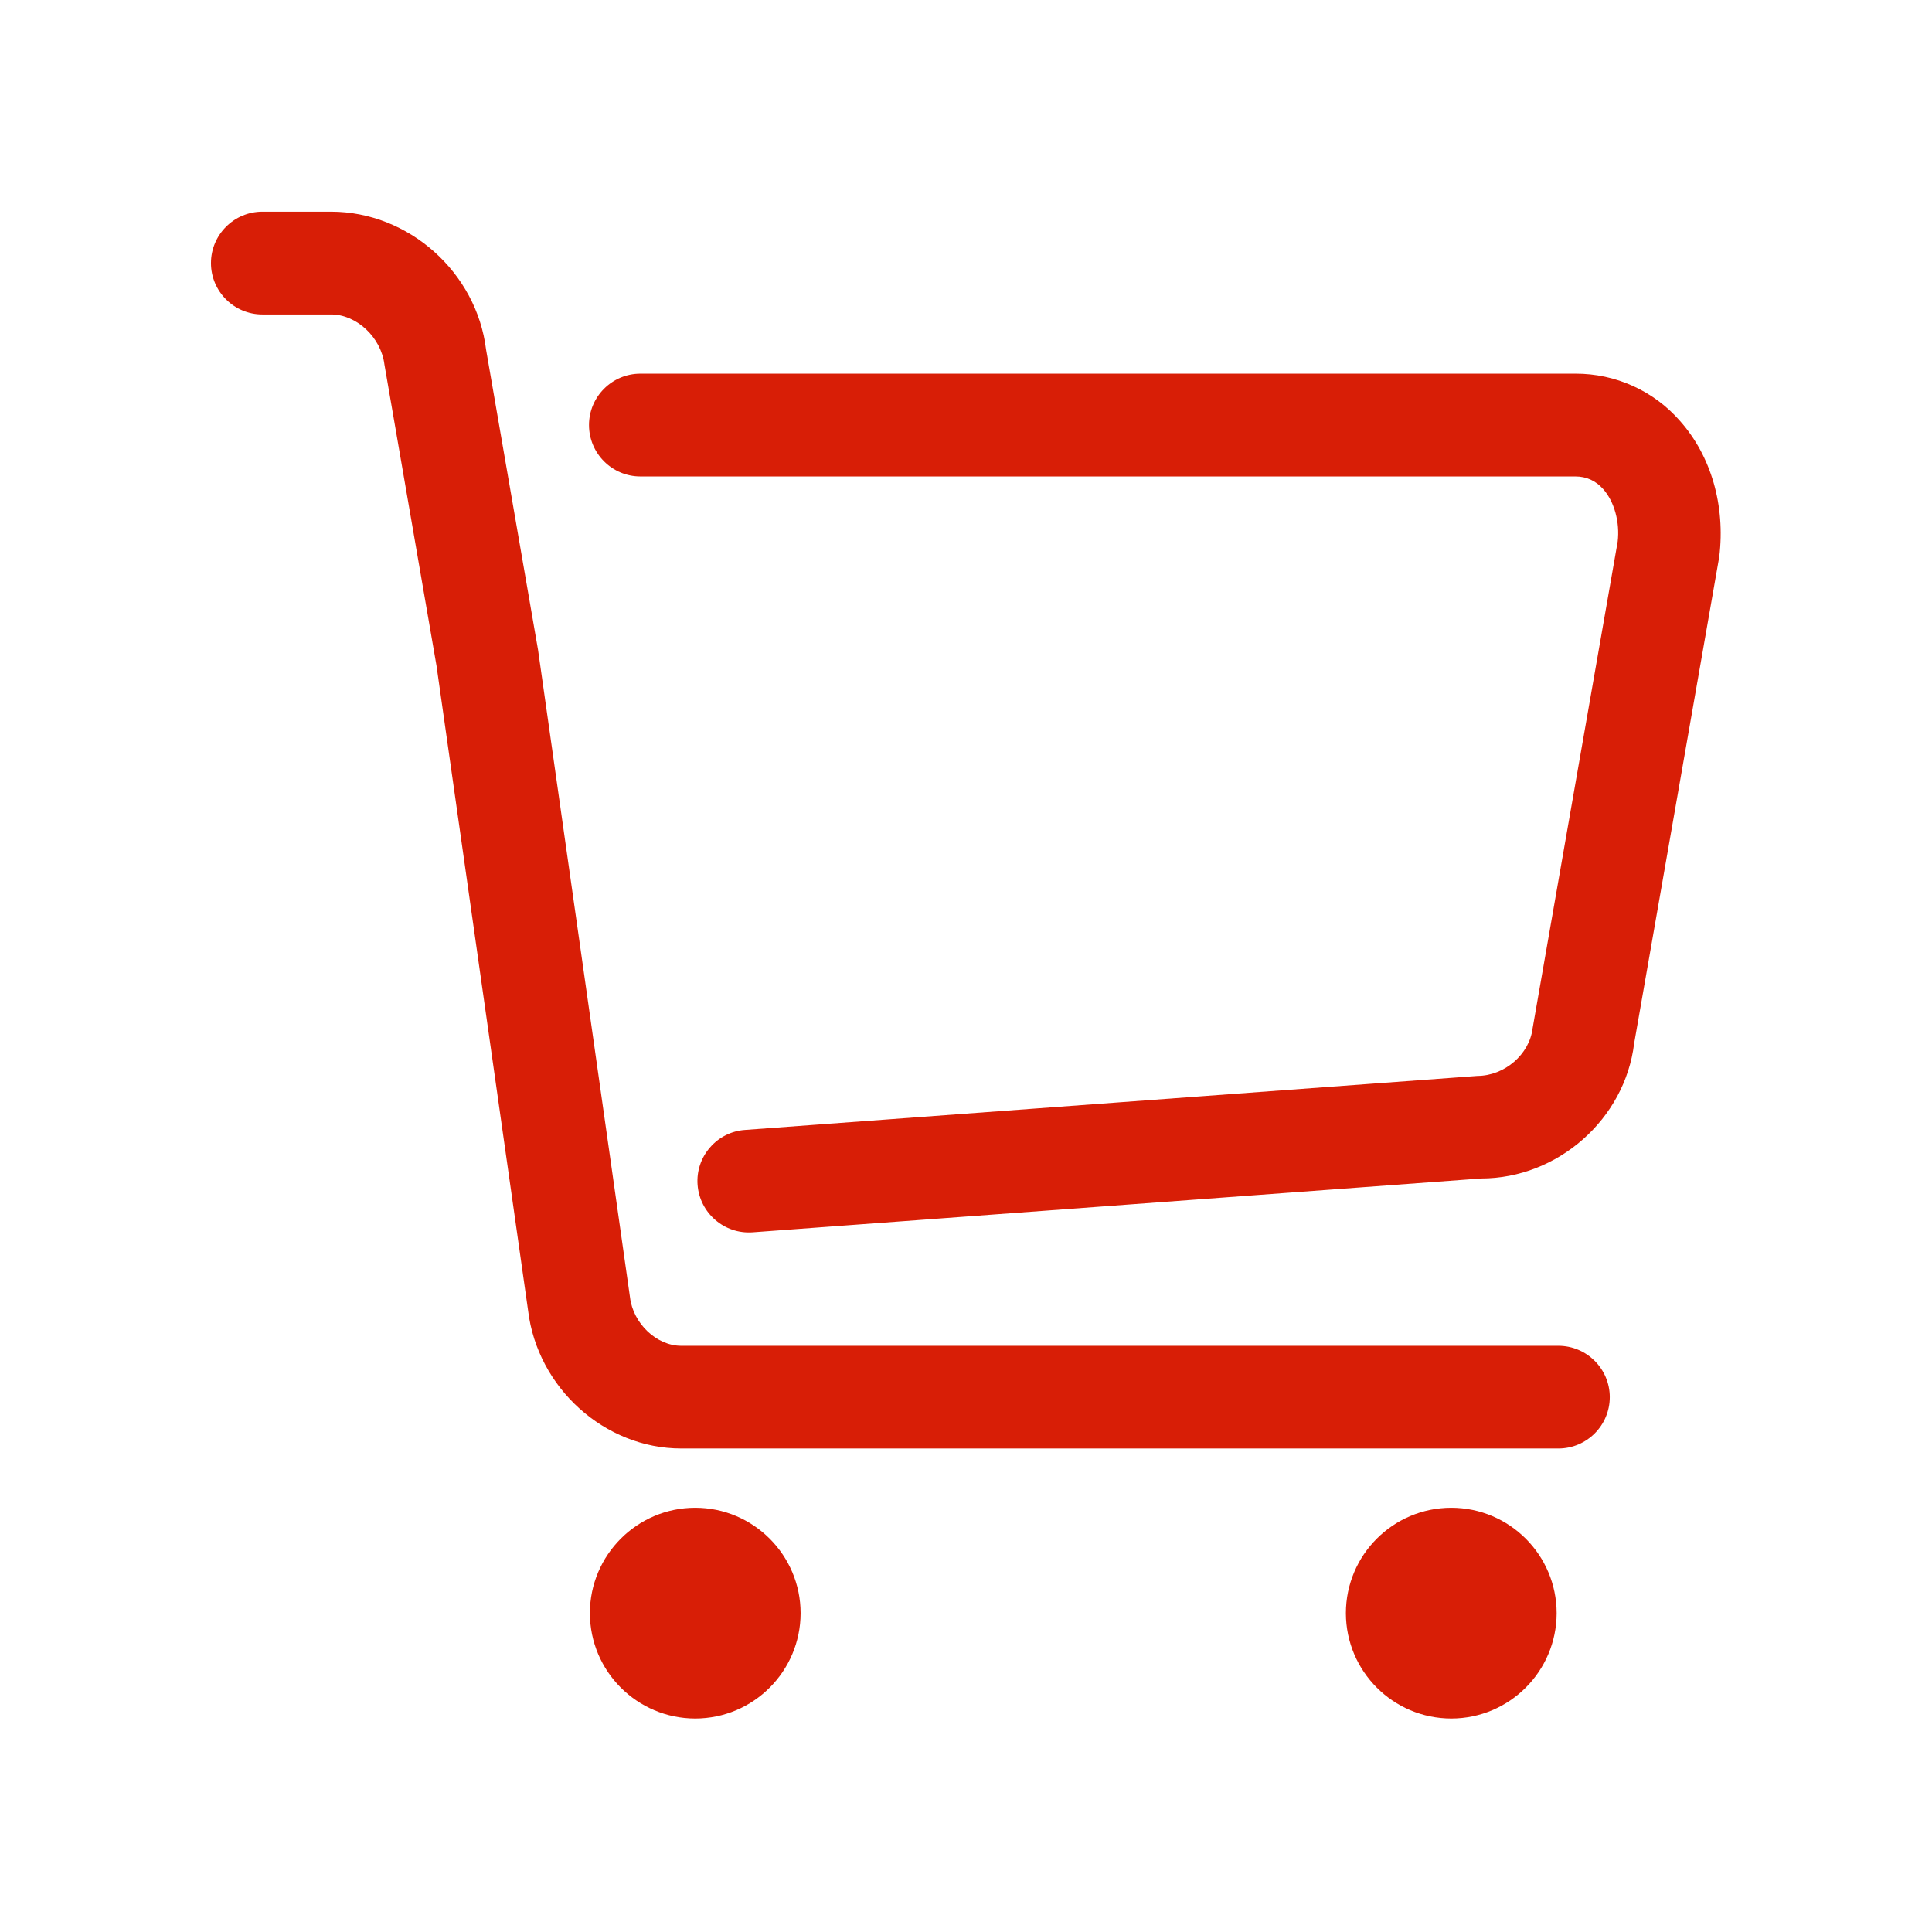
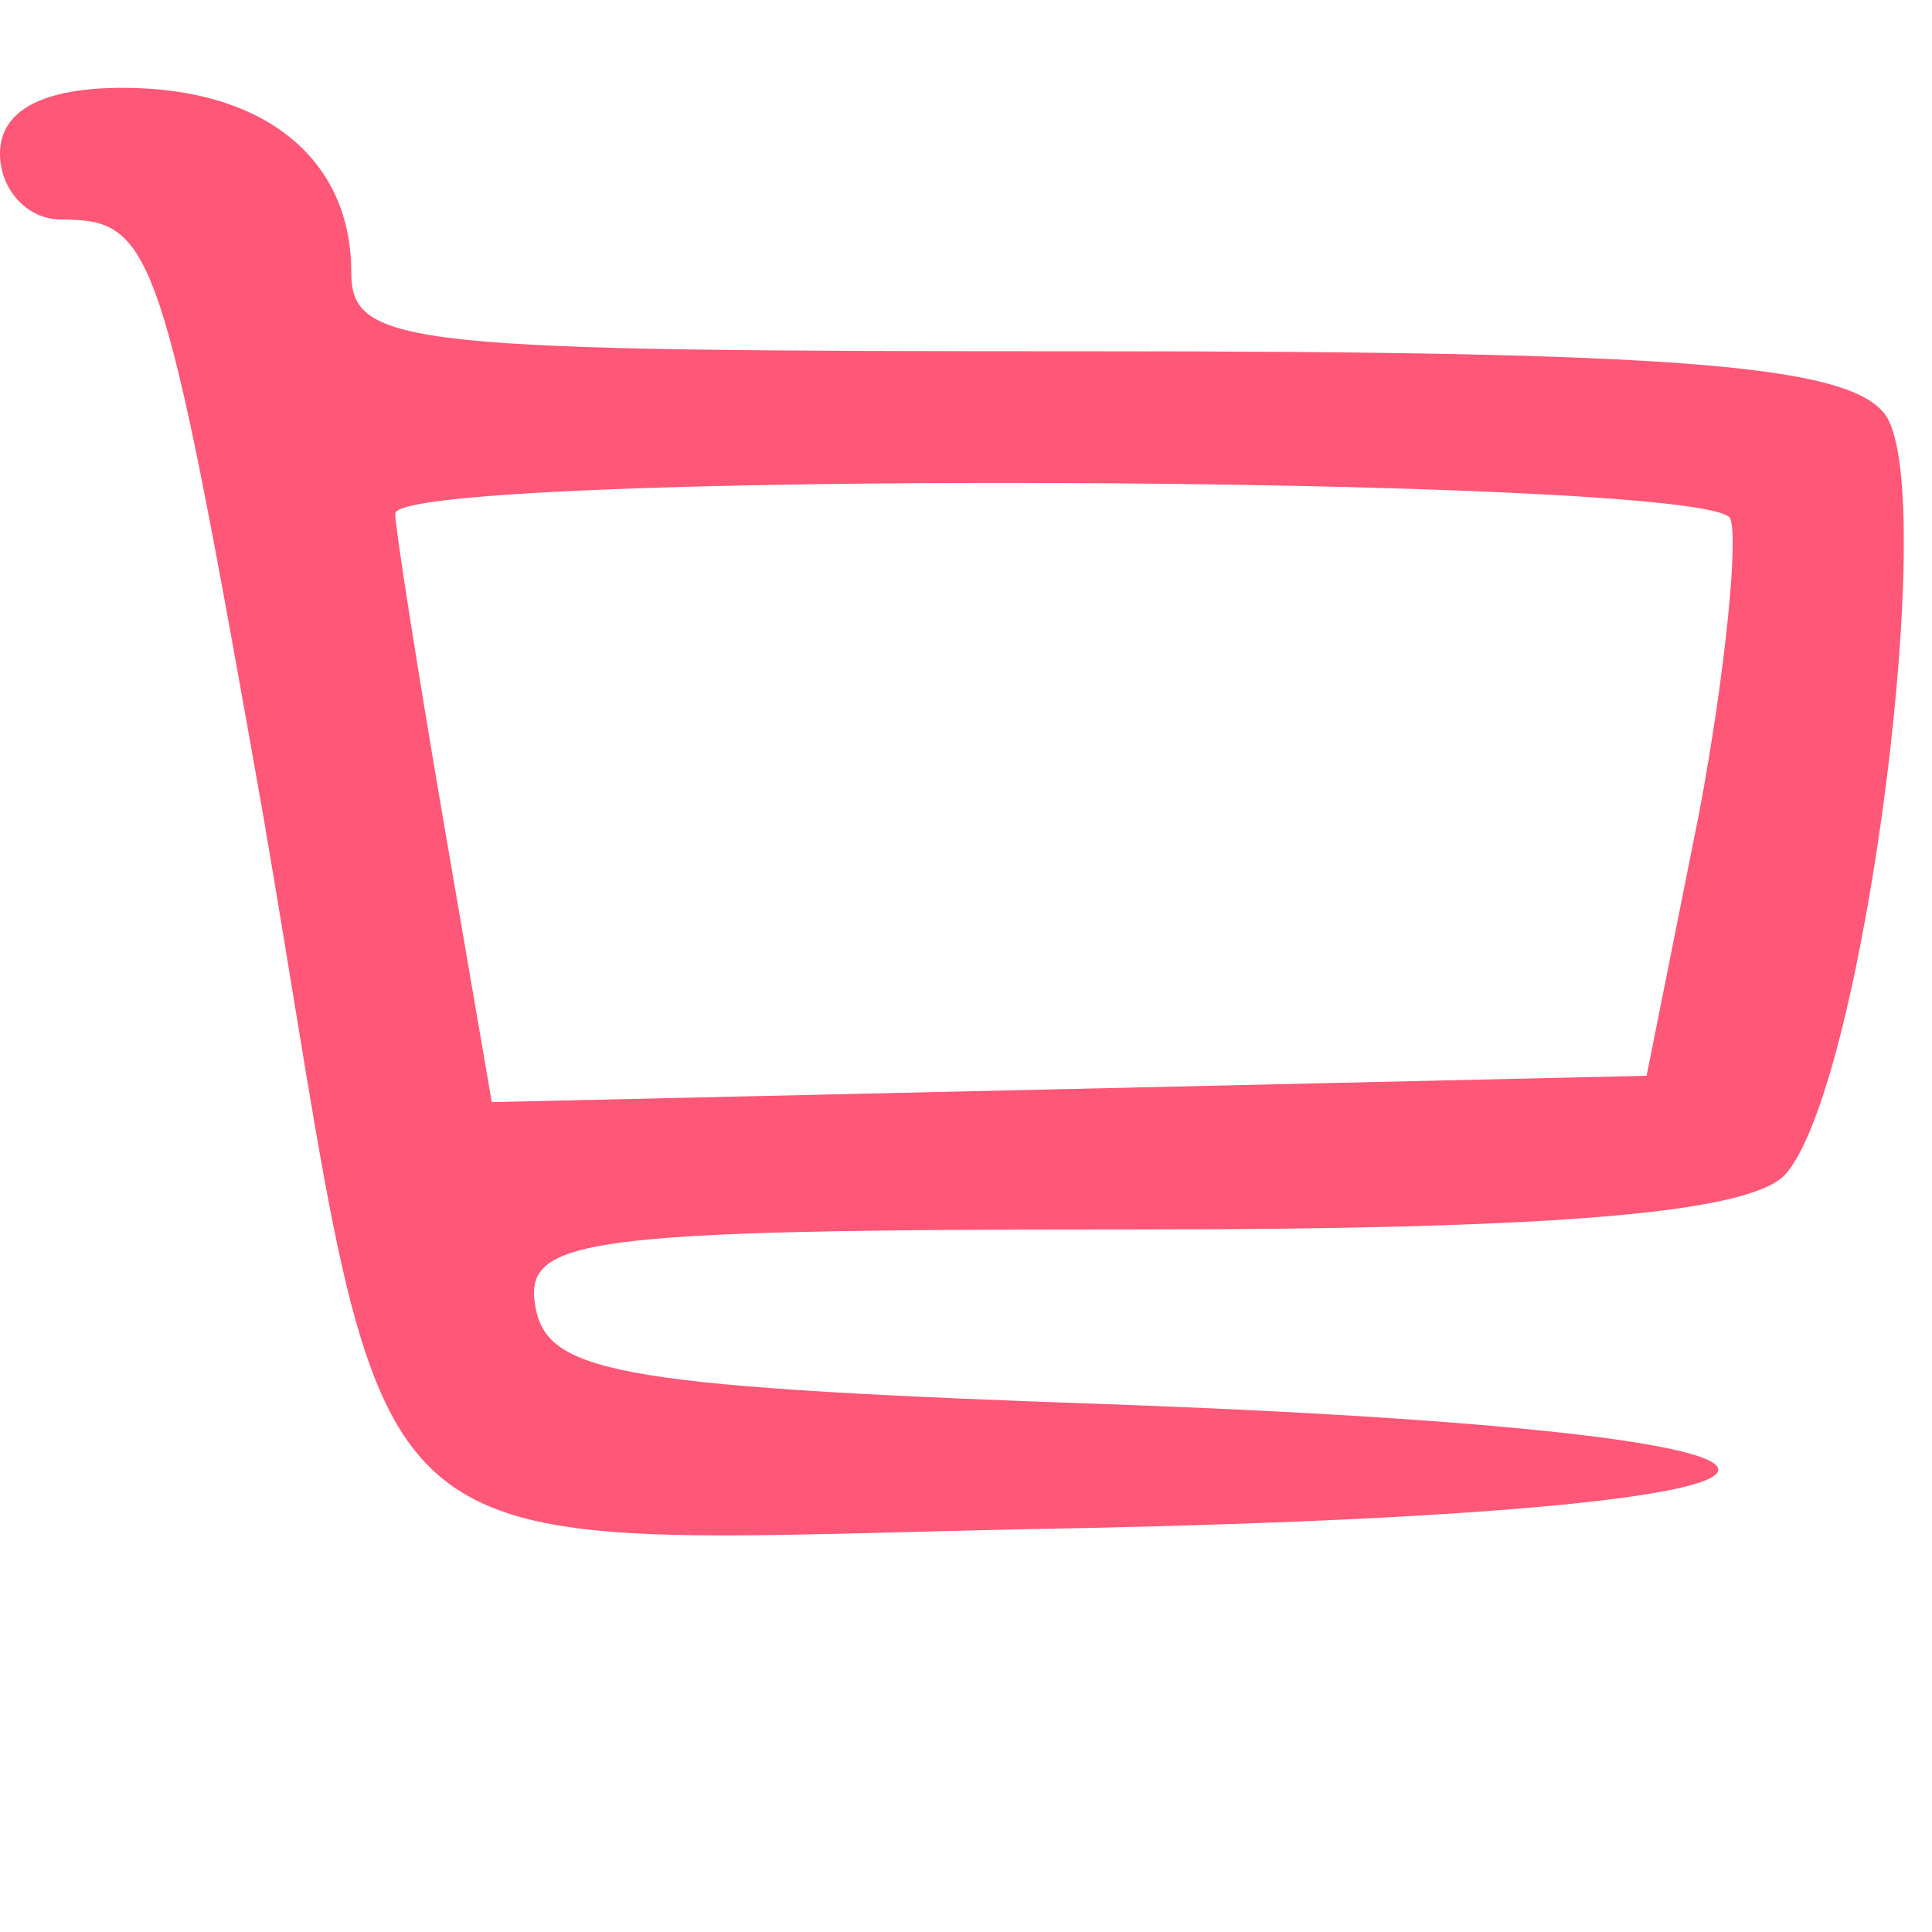
- <svg xmlns="http://www.w3.org/2000/svg" t="1587438930548" class="icon" viewBox="0 0 1024 1024" version="1.1" p-id="24552" width="200" height="200">
-   <defs>
-     <style type="text/css" />
-   </defs>
-   <path d="M825.99 713.305H361.071c-13.045 0-25.489-11.798-27.158-25.711L285.162 344.376l-27.537-159.076C252.616 144.295 216.554 112.195 175.505 112.195H139.041c-15.004 0-27.225 12.243-27.225 27.247s12.221 27.225 27.225 27.225h36.463c13.535 0 26.468 12.154 28.249 26.535l27.603 159.633 48.551 341.838c4.964 40.96 40.604 73.06 81.163 73.06h464.918c15.004 0 27.225-12.221 27.225-27.225 0-14.982-12.221-27.203-27.225-27.203z" fill="#d81e06" p-id="24553" />
-   <path d="M890.524 223.21a73.216 73.216 0 0 0-55.541-25.155H339.411c-15.026 0-27.225 12.221-27.225 27.225s12.199 27.247 27.225 27.247h495.571c5.855 0 10.819 2.271 14.781 6.745 5.877 6.634 8.86 17.542 7.635 27.782L812.299 545.102c-1.692 13.735-14.803 25.088-29.251 25.155l-388.185 28.627a26.869 26.869 0 0 0-18.588 9.35 26.936 26.936 0 0 0-6.545 19.745 27.314 27.314 0 0 0 29.139 25.177l386.159-28.538c40.626 0 76.199-31.432 81.096-71.546l45.123-258.026c3.272-27.069-4.296-53.293-20.725-71.836zM368.484 910.848a55.919 55.919 0 0 0 55.853-55.83c0-30.787-25.066-55.875-55.853-55.875s-55.83 25.088-55.83 55.875a55.919 55.919 0 0 0 55.83 55.83zM769.224 910.848a55.919 55.919 0 0 0 55.83-55.83 55.919 55.919 0 0 0-55.83-55.875 55.919 55.919 0 0 0-55.875 55.875 55.919 55.919 0 0 0 55.875 55.83z" fill="#d81e06" p-id="24554" />
+ <svg xmlns="http://www.w3.org/2000/svg" version="1.0" width="44pt" height="44pt" viewBox="0 0 44 44" preserveAspectRatio="xMidYMid meet">
+   <g transform="translate(0,44) scale(0.1,-0.1)" fill="#ff5777" stroke="none">
+     <path d="M0 405 c0 -8 6 -15 14 -15 21 0 23 -6 46 -136 31 -181 13 -165 187 -162 187 4 194 21 11 28 -116 4 -133 7 -136 22 -3 16 9 18 136 18 100 0 142 4 149 13 18 22 35 158 22 173 -9 11 -49 14 -180 14 -156 0 -169 1 -169 18 0 26 -20 42 -52 42 -18 0 -28 -5 -28 -15z m394 -83 c2 -4 -1 -35 -7 -67 l-12 -60 -131 -3 -132 -3 -11 64 c-6 35 -11 67 -11 70 0 10 298 9 304 -1z" />
+   </g>
</svg>
